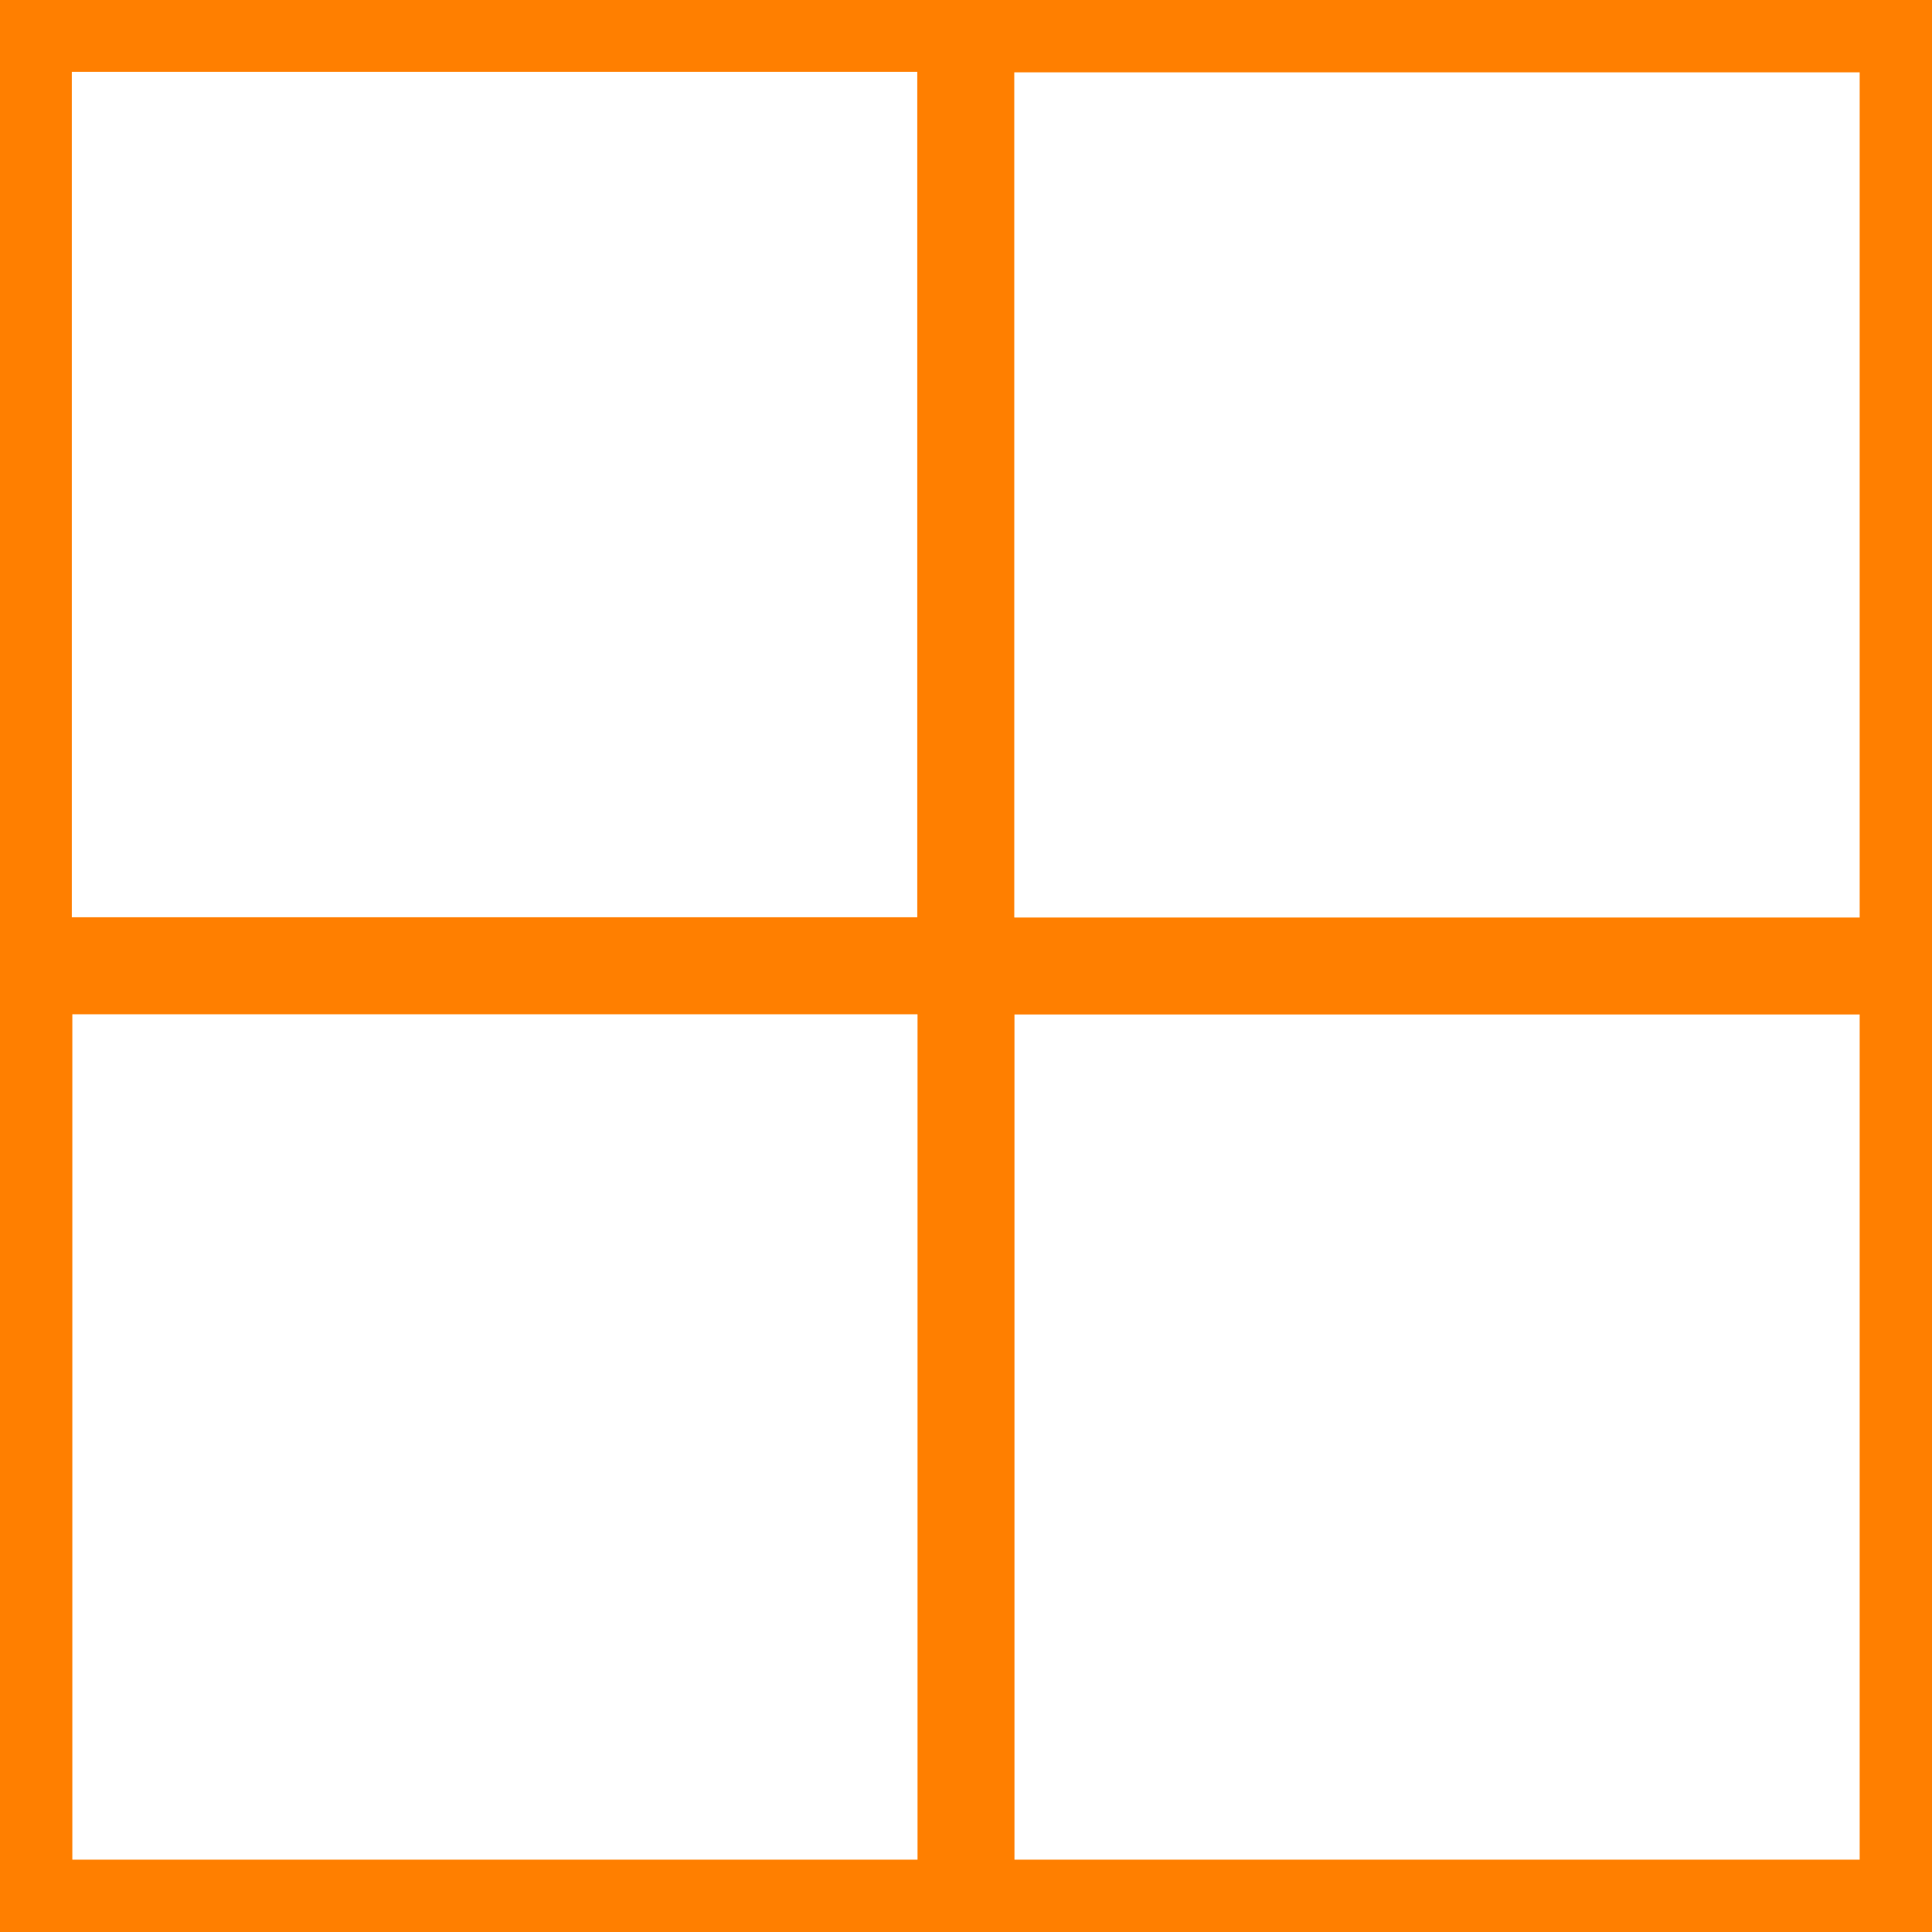
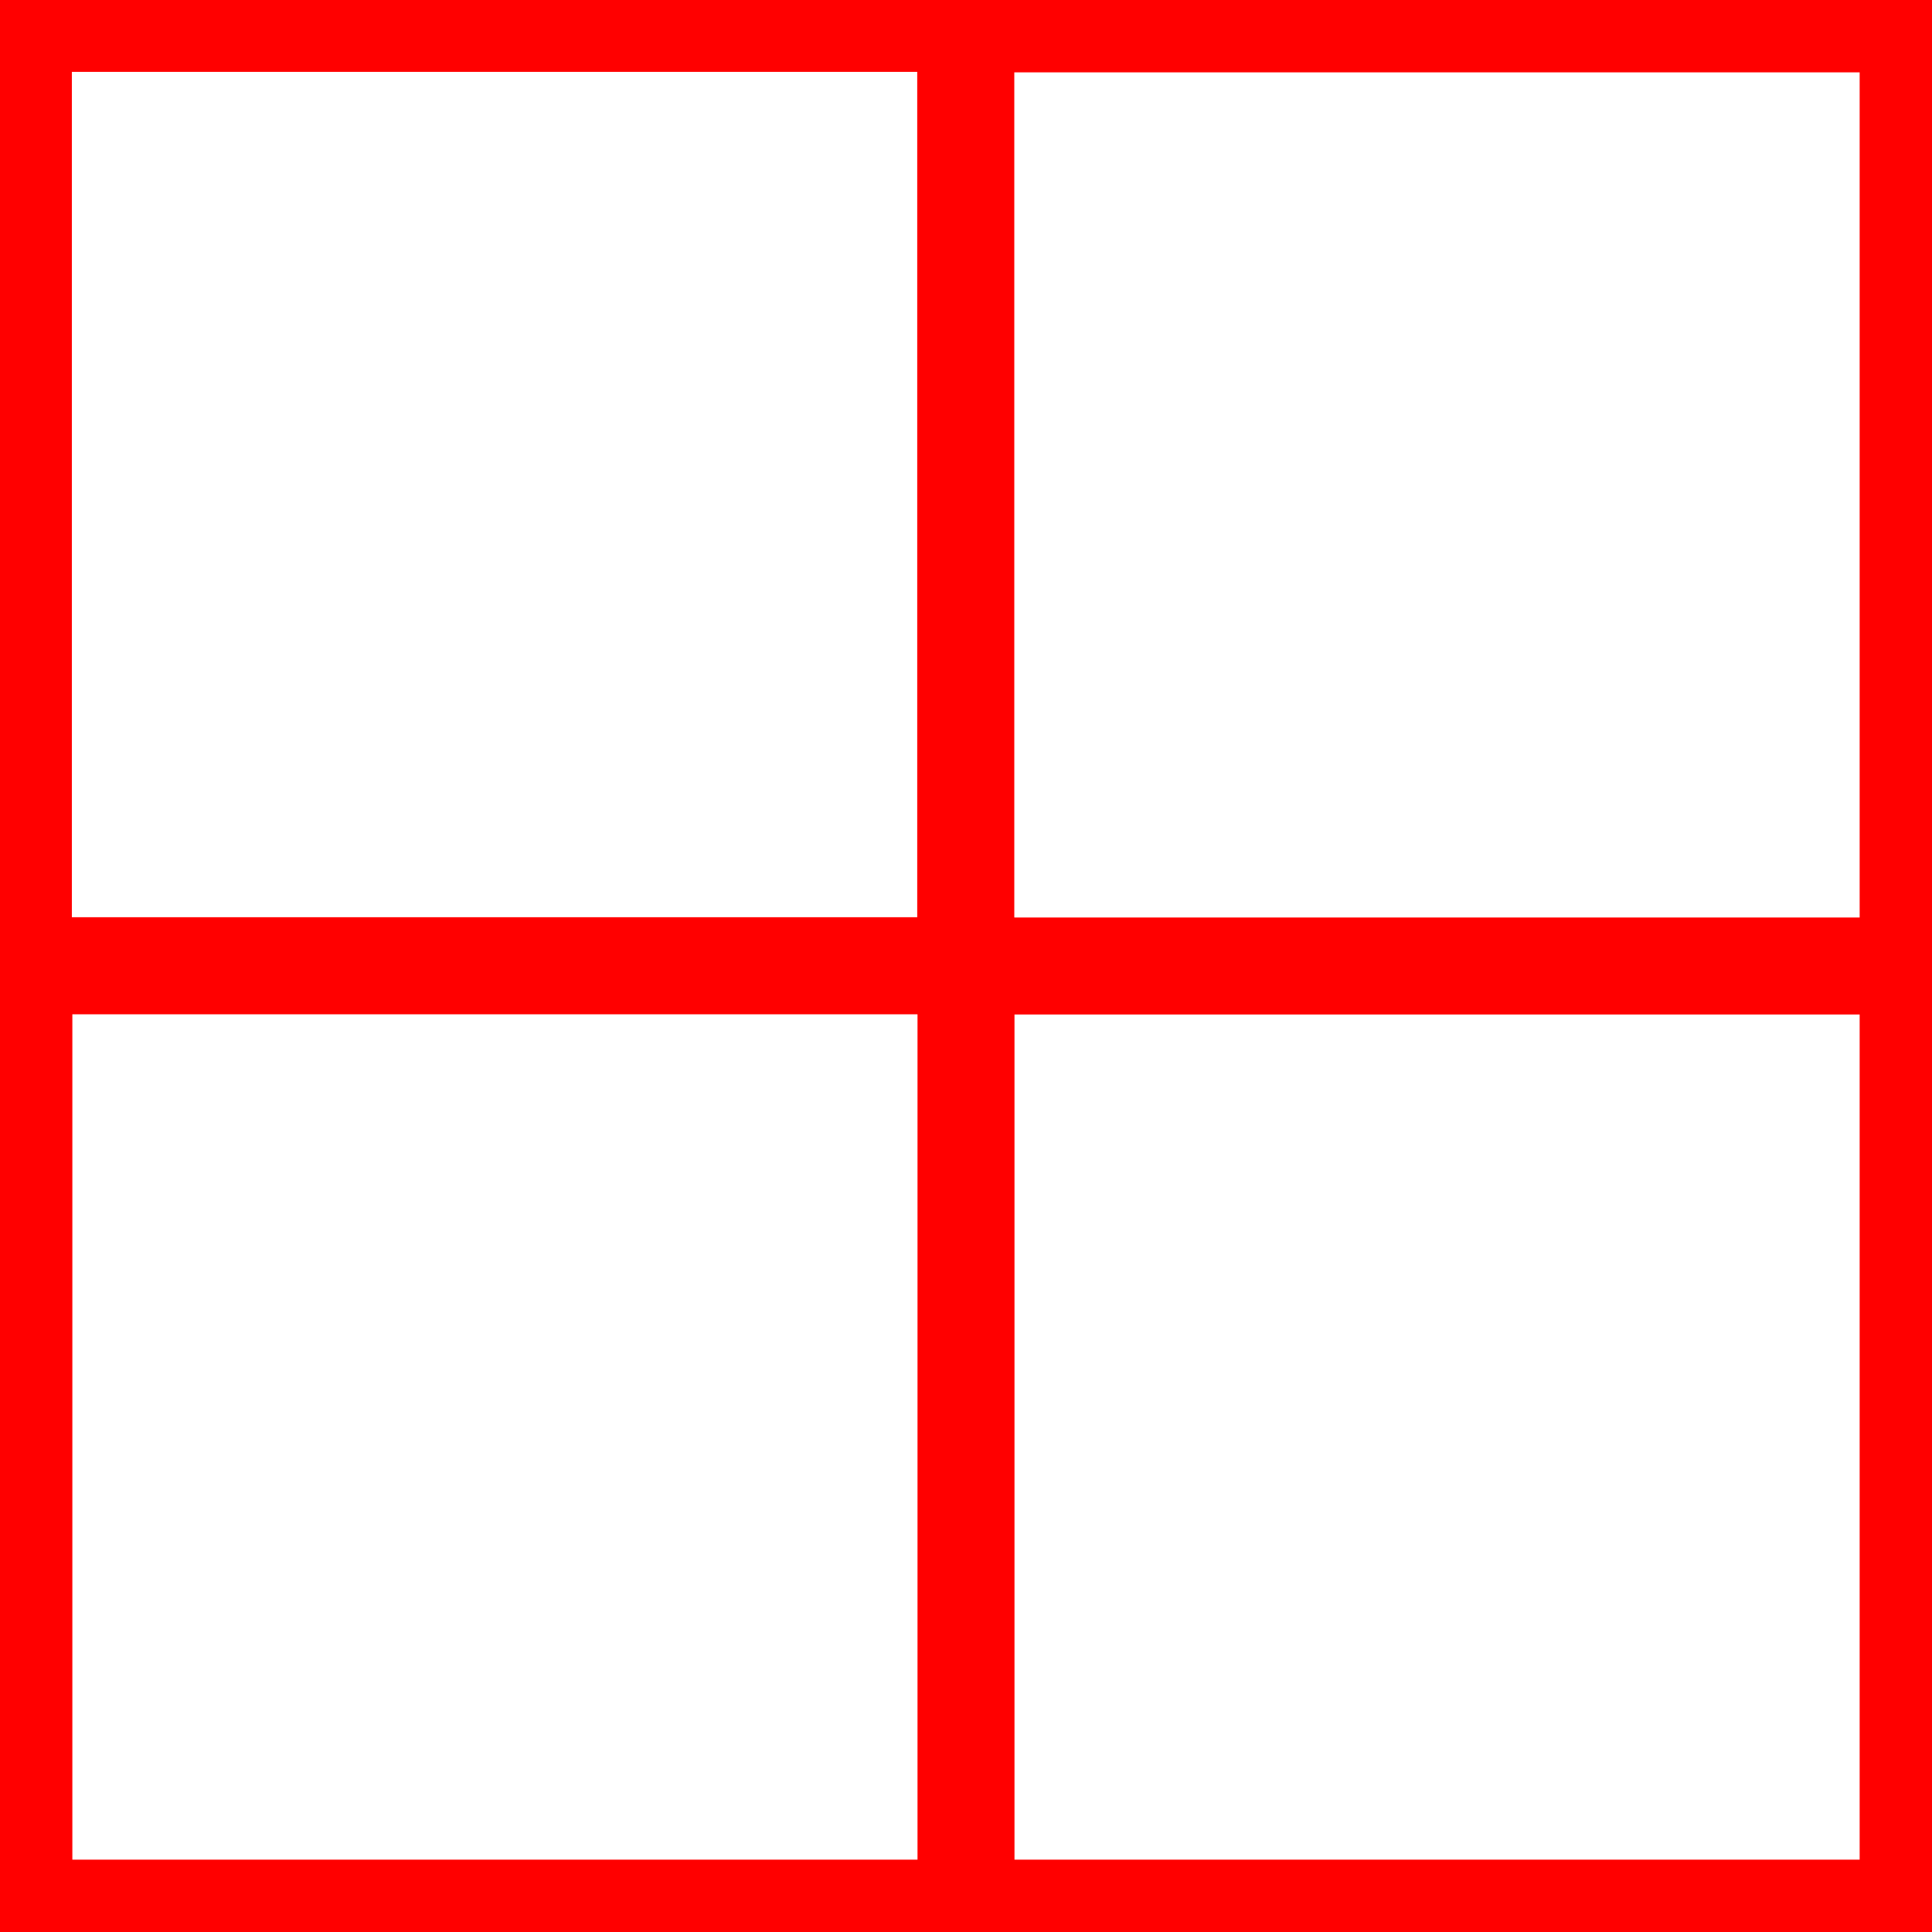
<svg xmlns="http://www.w3.org/2000/svg" width="20mm" height="20mm" viewBox="0 0 20 20" version="1.1" id="svg1">
  <defs id="defs1" />
  <g id="layer1">
-     <rect style="fill:none;stroke:#ff7f00" id="rect3" width="9.751" height="9.751" x="0.244" y="0.244" />
-     <rect style="fill:none;stroke:#ff7f00" id="rect3-8" width="9.751" height="9.751" x="10" y="0.249" />
-     <rect style="fill:none;stroke:#ff7f00" id="rect3-8-1" width="9.751" height="9.751" x="0.249" y="10" />
-     <rect style="fill:none;stroke:#ff7f00" id="rect3-8-1-2" width="9.751" height="9.751" x="10" y="10" />
+     <rect style="fill:none;stroke:#ff0000" id="rect3" width="9.751" height="9.751" x="0.244" y="0.244" />
+     <rect style="fill:none;stroke:#ff0000" id="rect3-8" width="9.751" height="9.751" x="10" y="0.249" />
+     <rect style="fill:none;stroke:#ff0000" id="rect3-8-1" width="9.751" height="9.751" x="0.249" y="10" />
+     <rect style="fill:none;stroke:#ff0000" id="rect3-8-1-2" width="9.751" height="9.751" x="10" y="10" />
  </g>
</svg>
